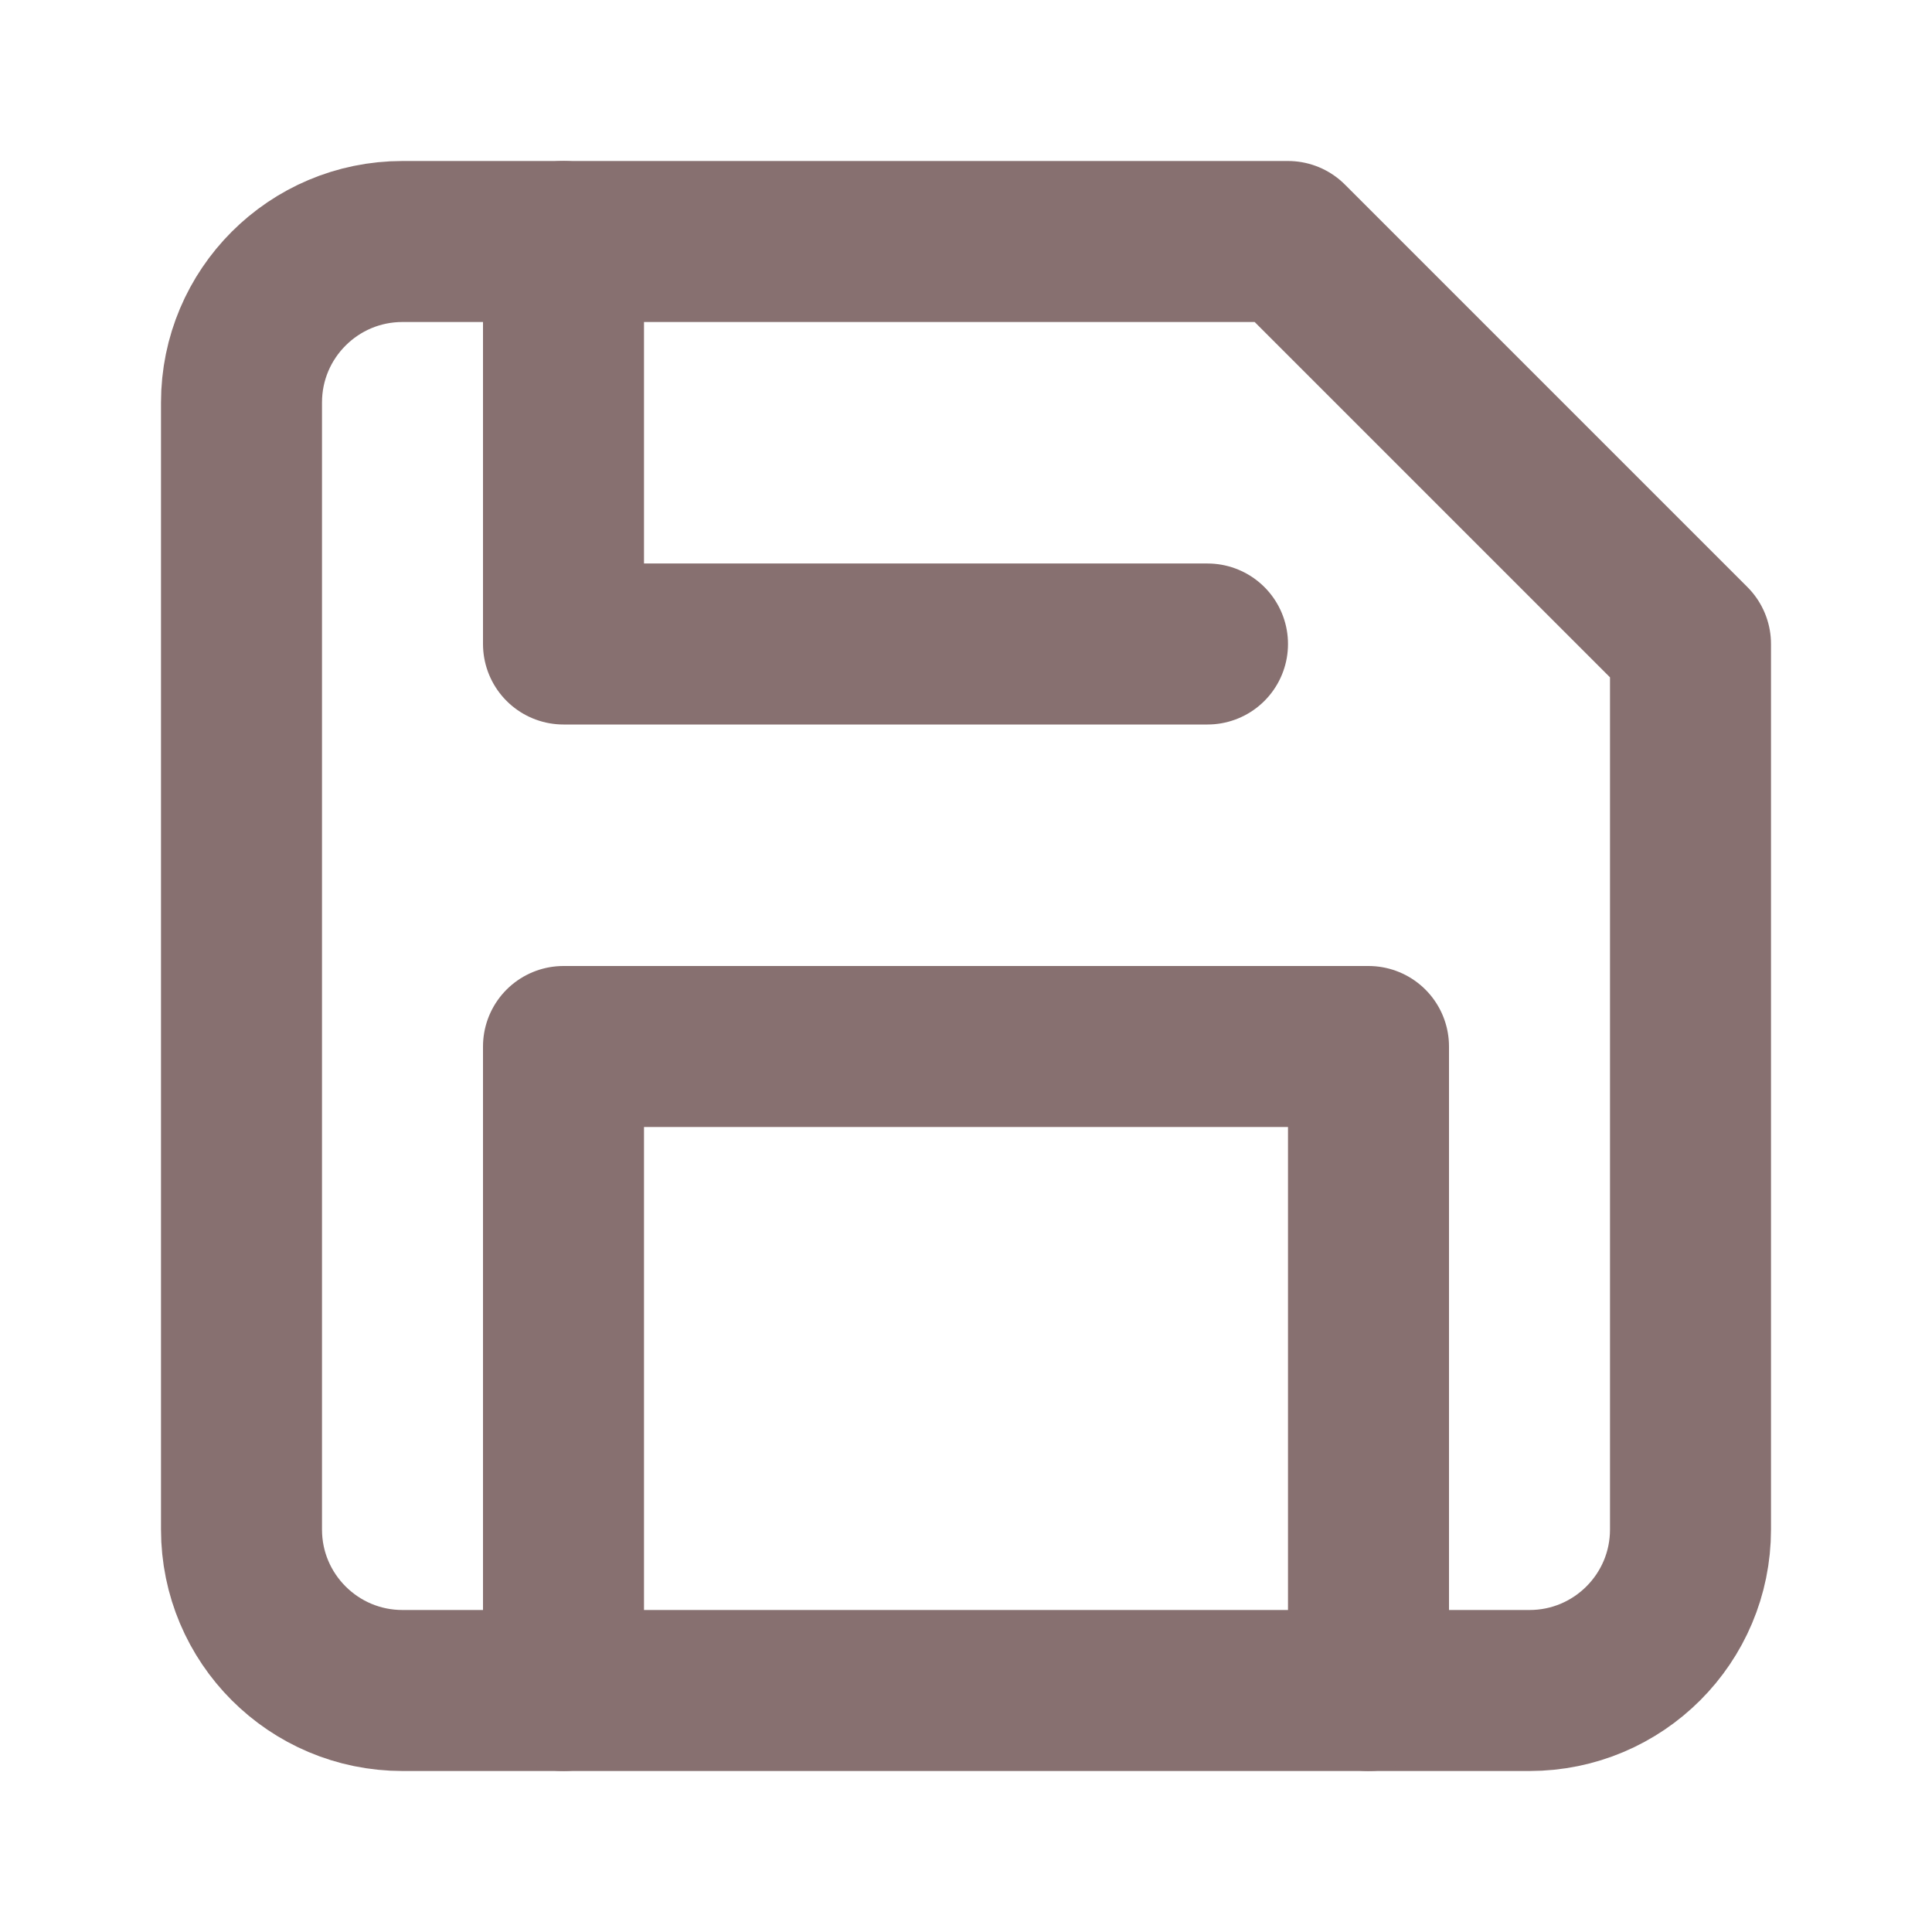
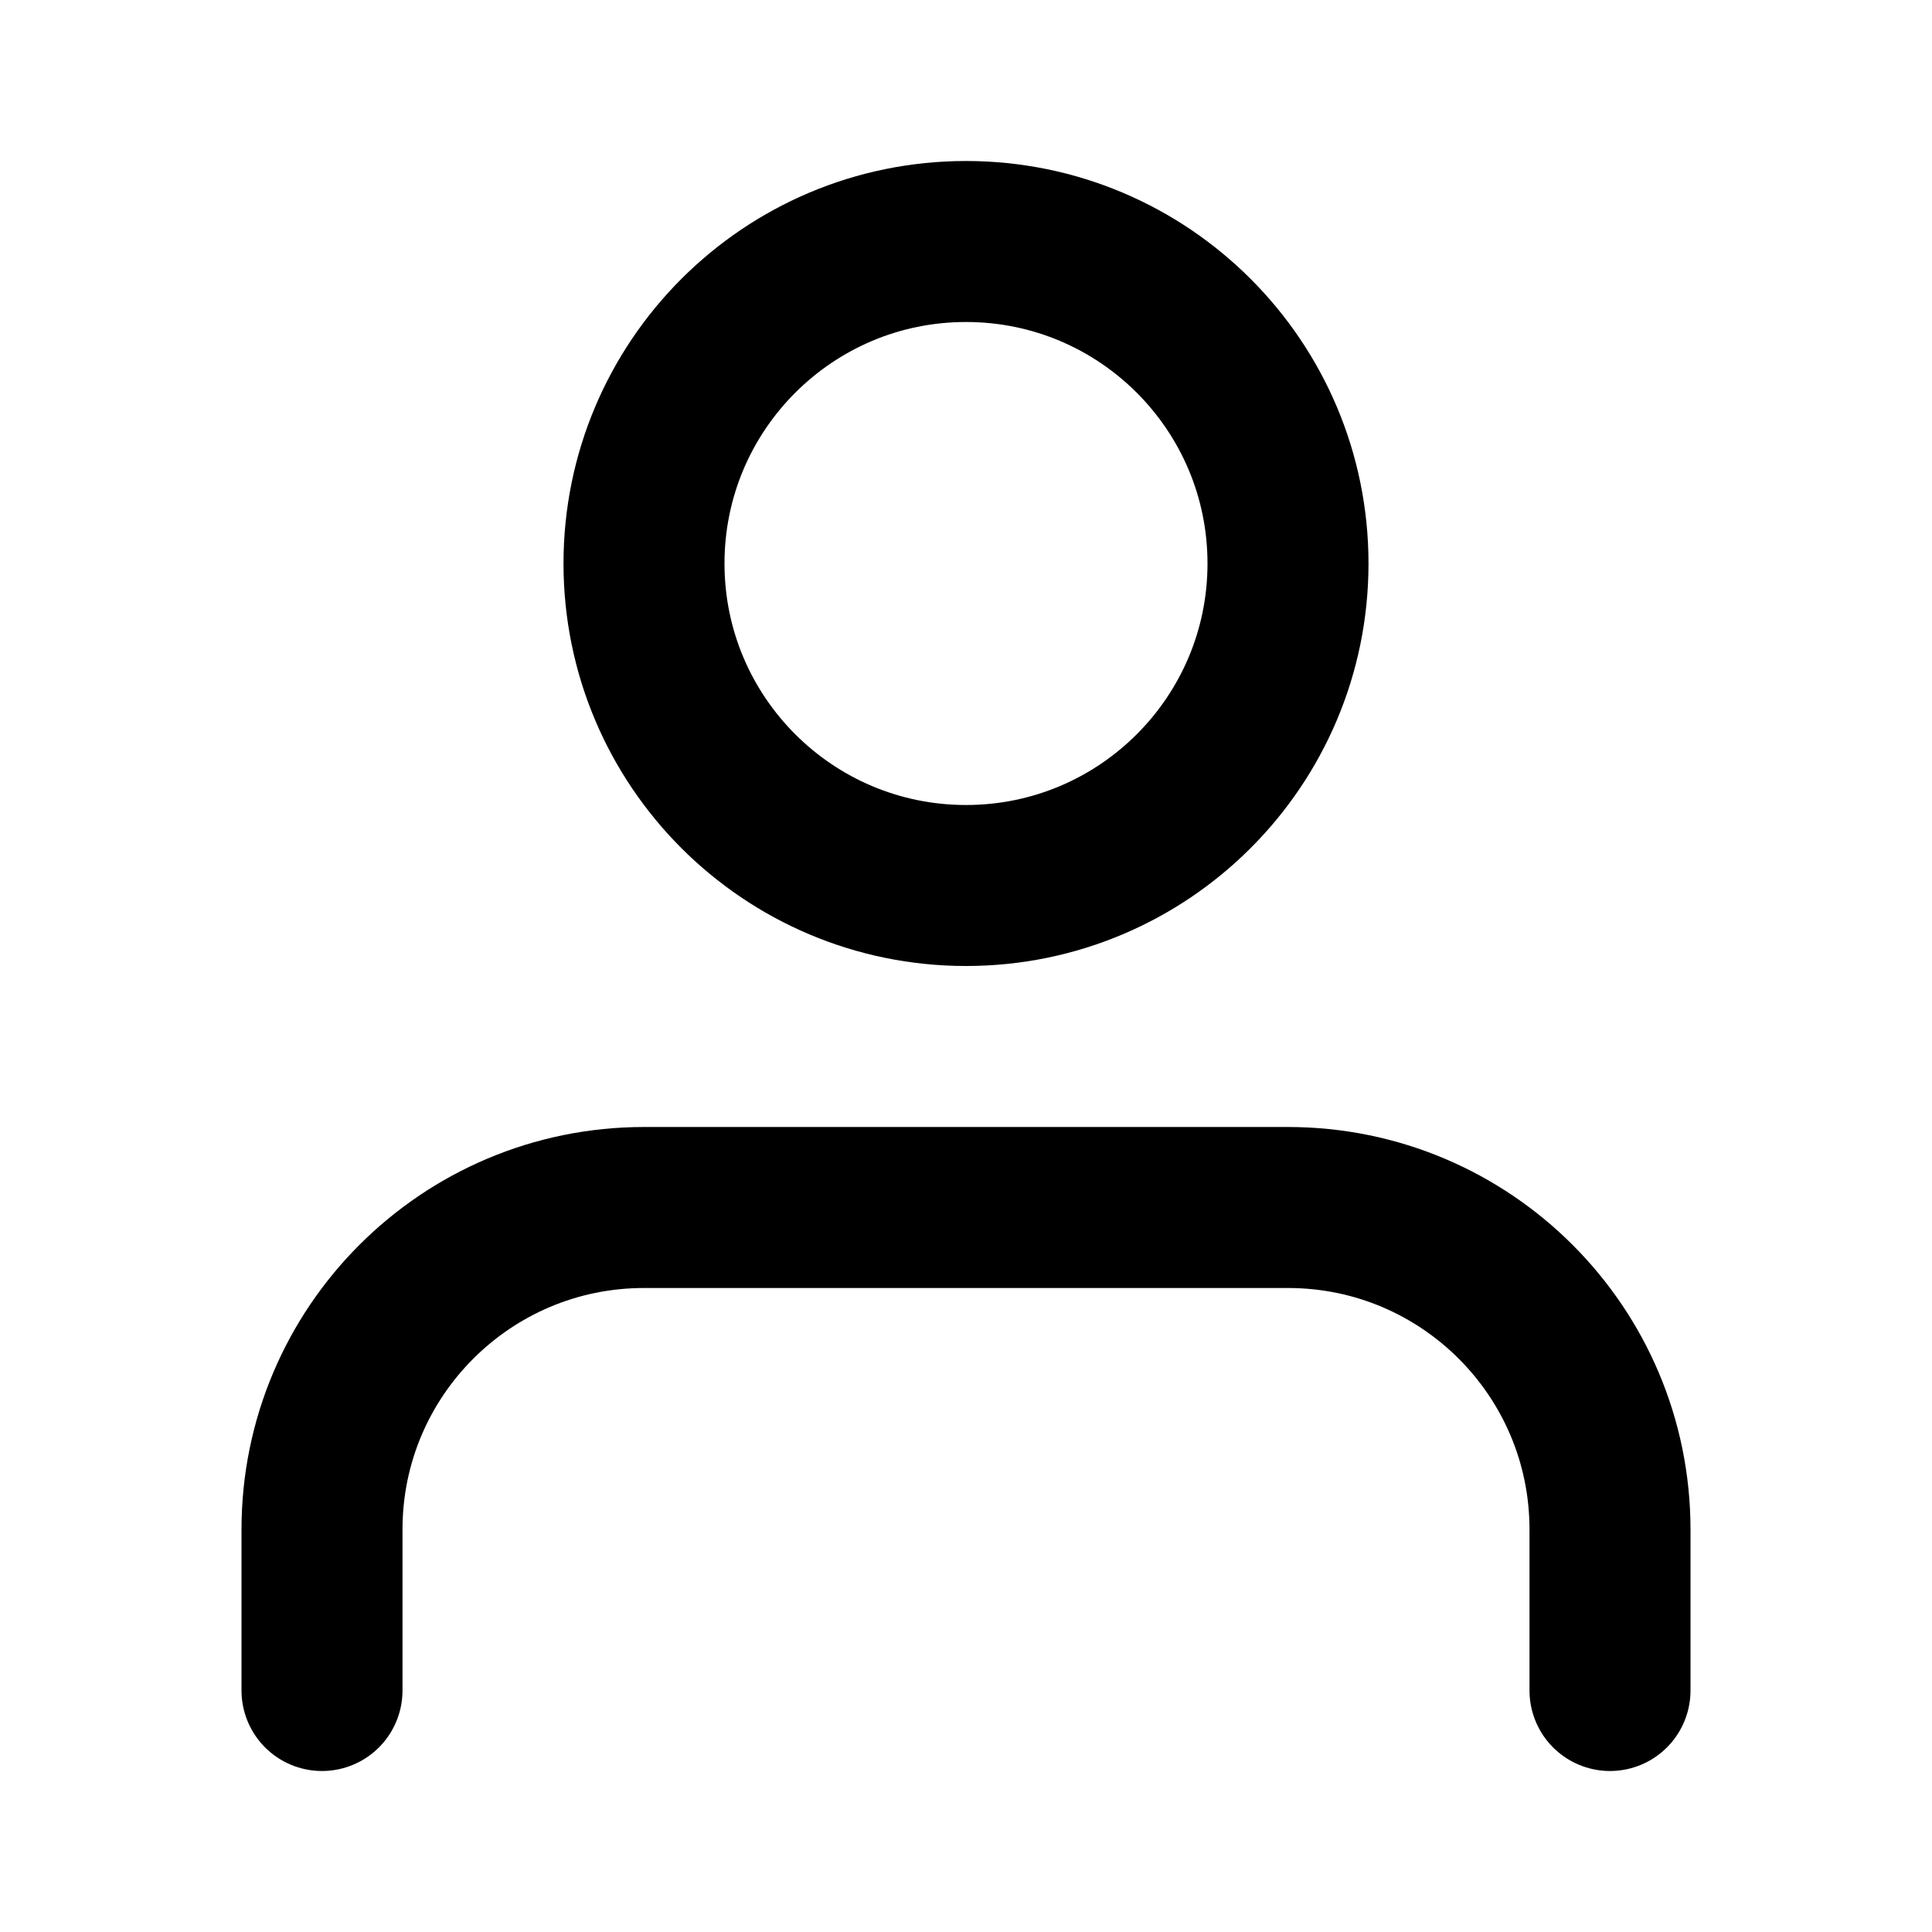
- <svg xmlns="http://www.w3.org/2000/svg" width="24" height="24" viewBox="0 0 24 24" fill="none" stroke="#877070" stroke-width="2" stroke-linecap="round" stroke-linejoin="round" class="feather feather-save">
-   <path d="M19 21H5a2 2 0 0 1-2-2V5a2 2 0 0 1 2-2h11l5 5v11a2 2 0 0 1-2 2z" />
-   <polyline points="17 21 17 13 7 13 7 21" />
-   <polyline points="7 3 7 8 15 8" />
+ <svg xmlns="http://www.w3.org/2000/svg" width="24" height="24" viewBox="0 0 24 24" fill="none" stroke="currentColor" stroke-width="2" stroke-linecap="round" stroke-linejoin="round" class="feather feather-user">
+   <path d="M20 21v-2a4 4 0 0 0-4-4H8a4 4 0 0 0-4 4v2" />
+   <circle cx="12" cy="7" r="4" />
</svg>
